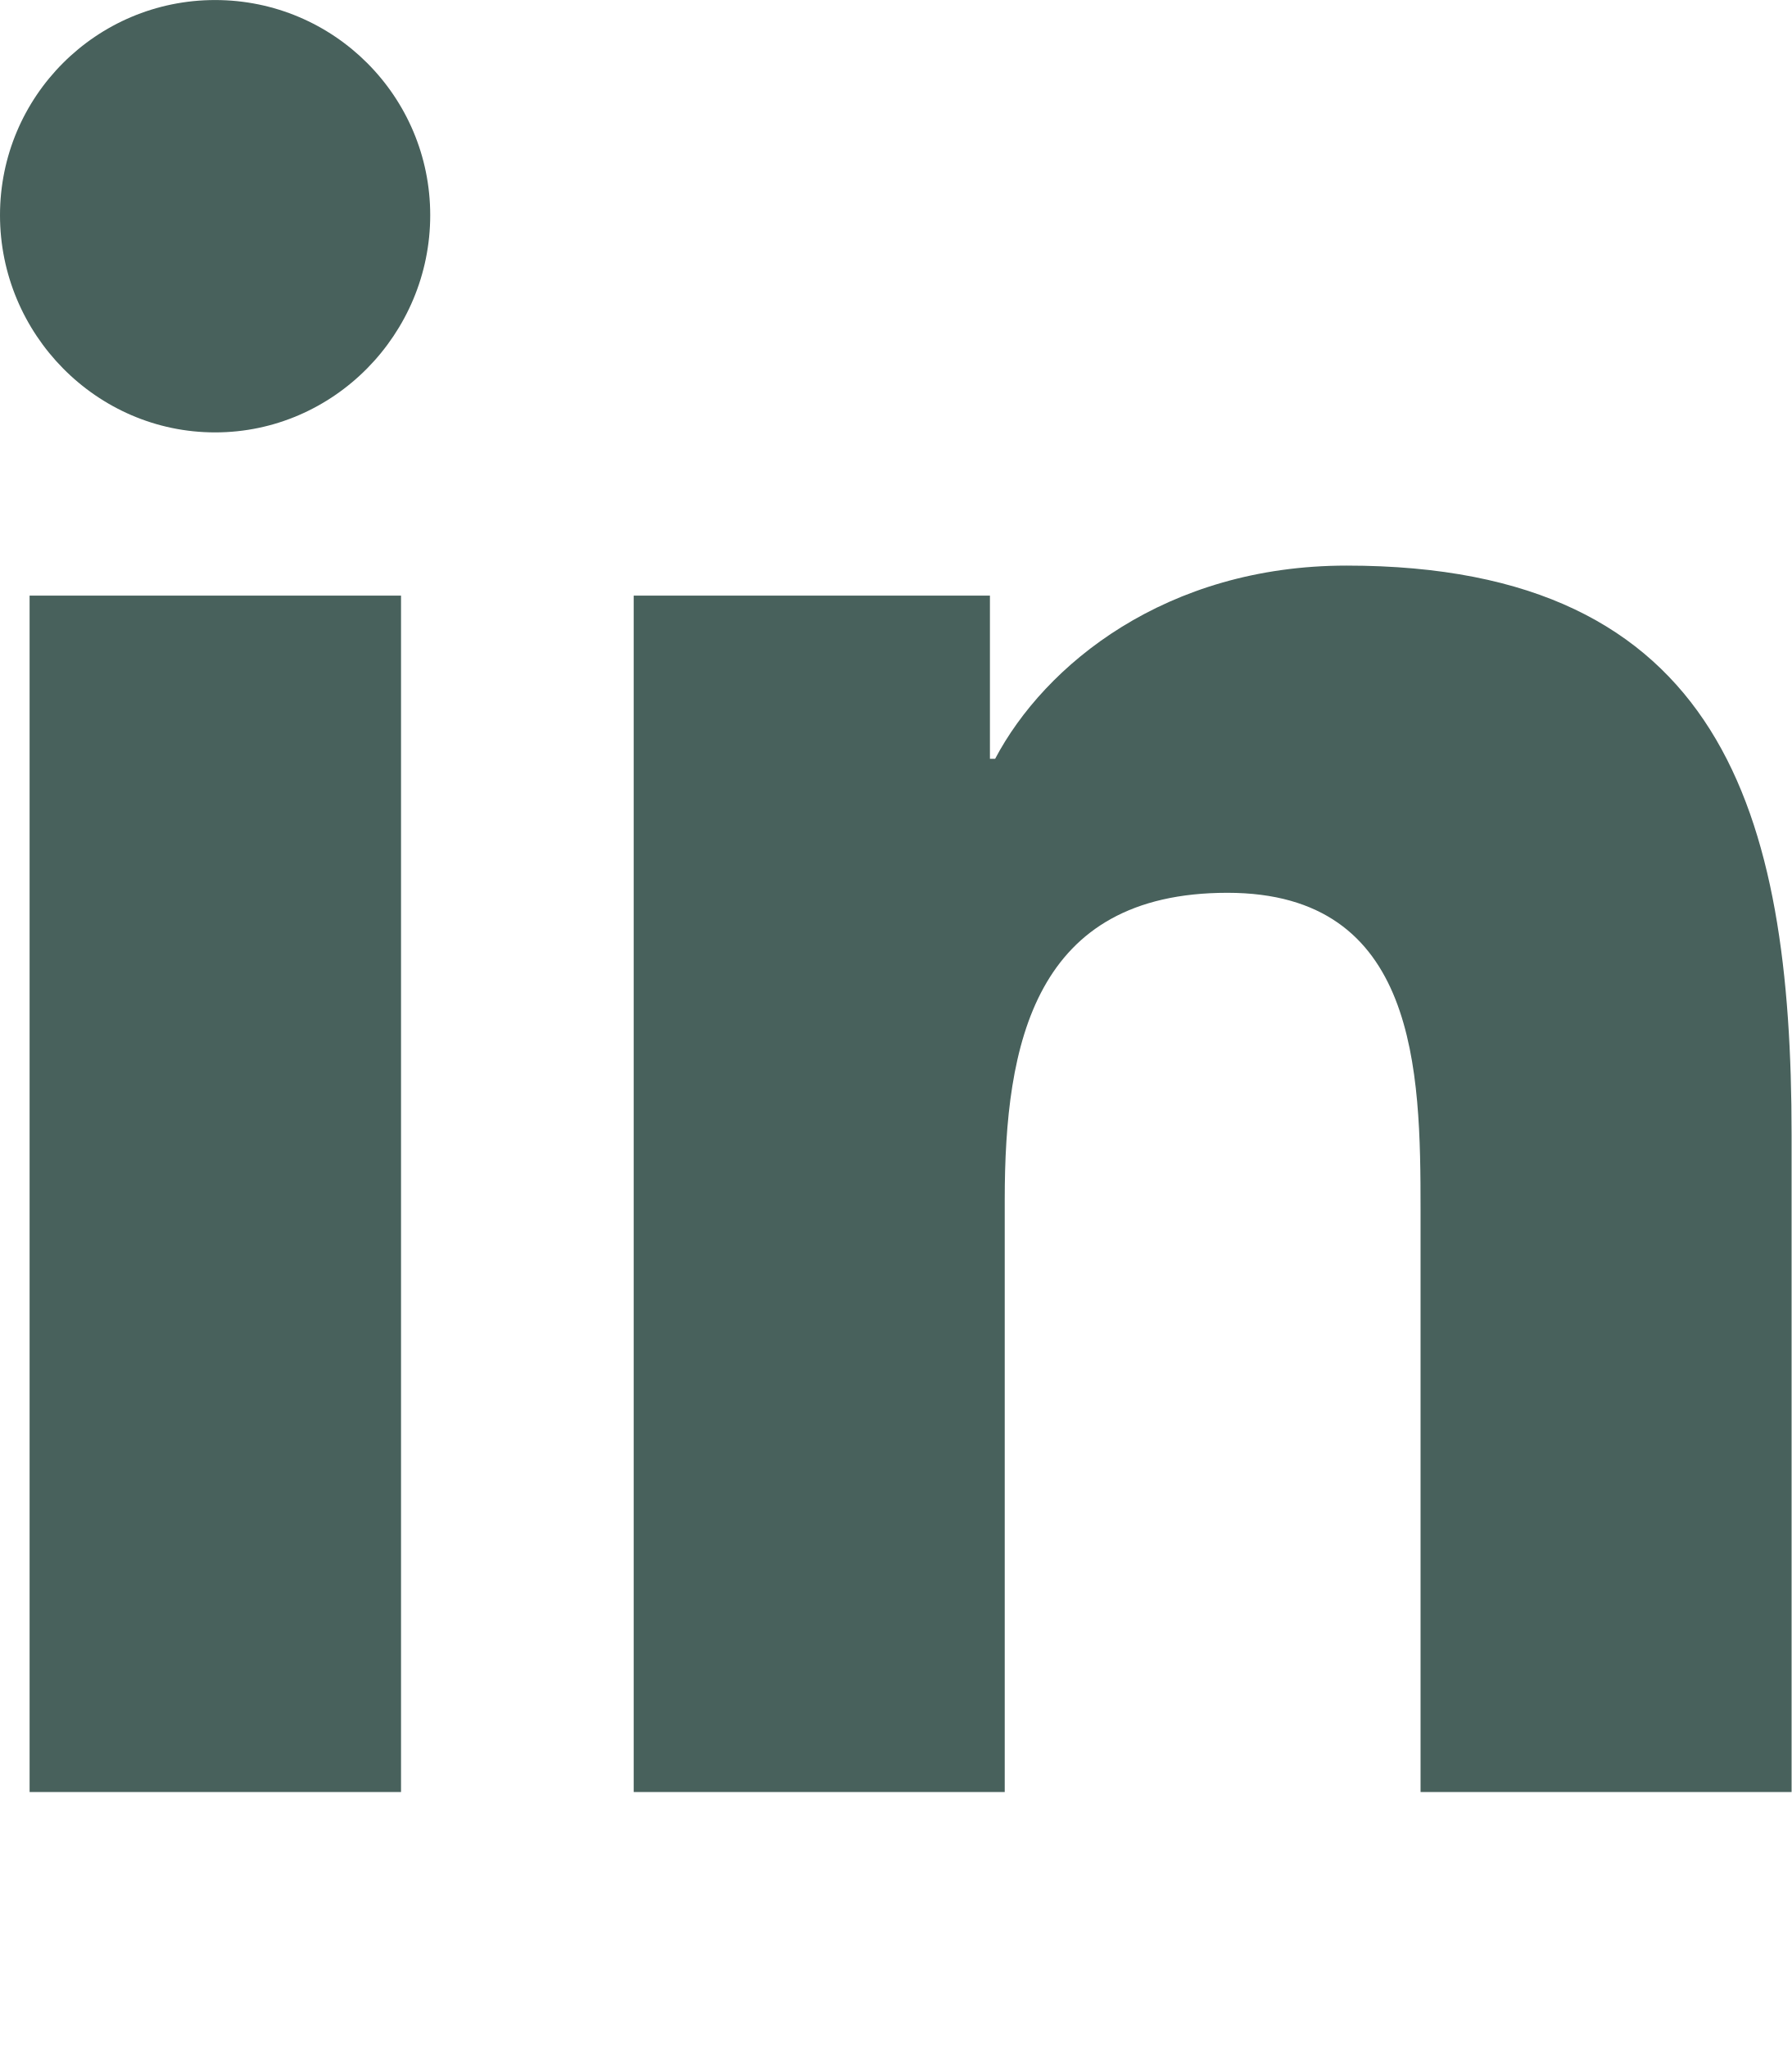
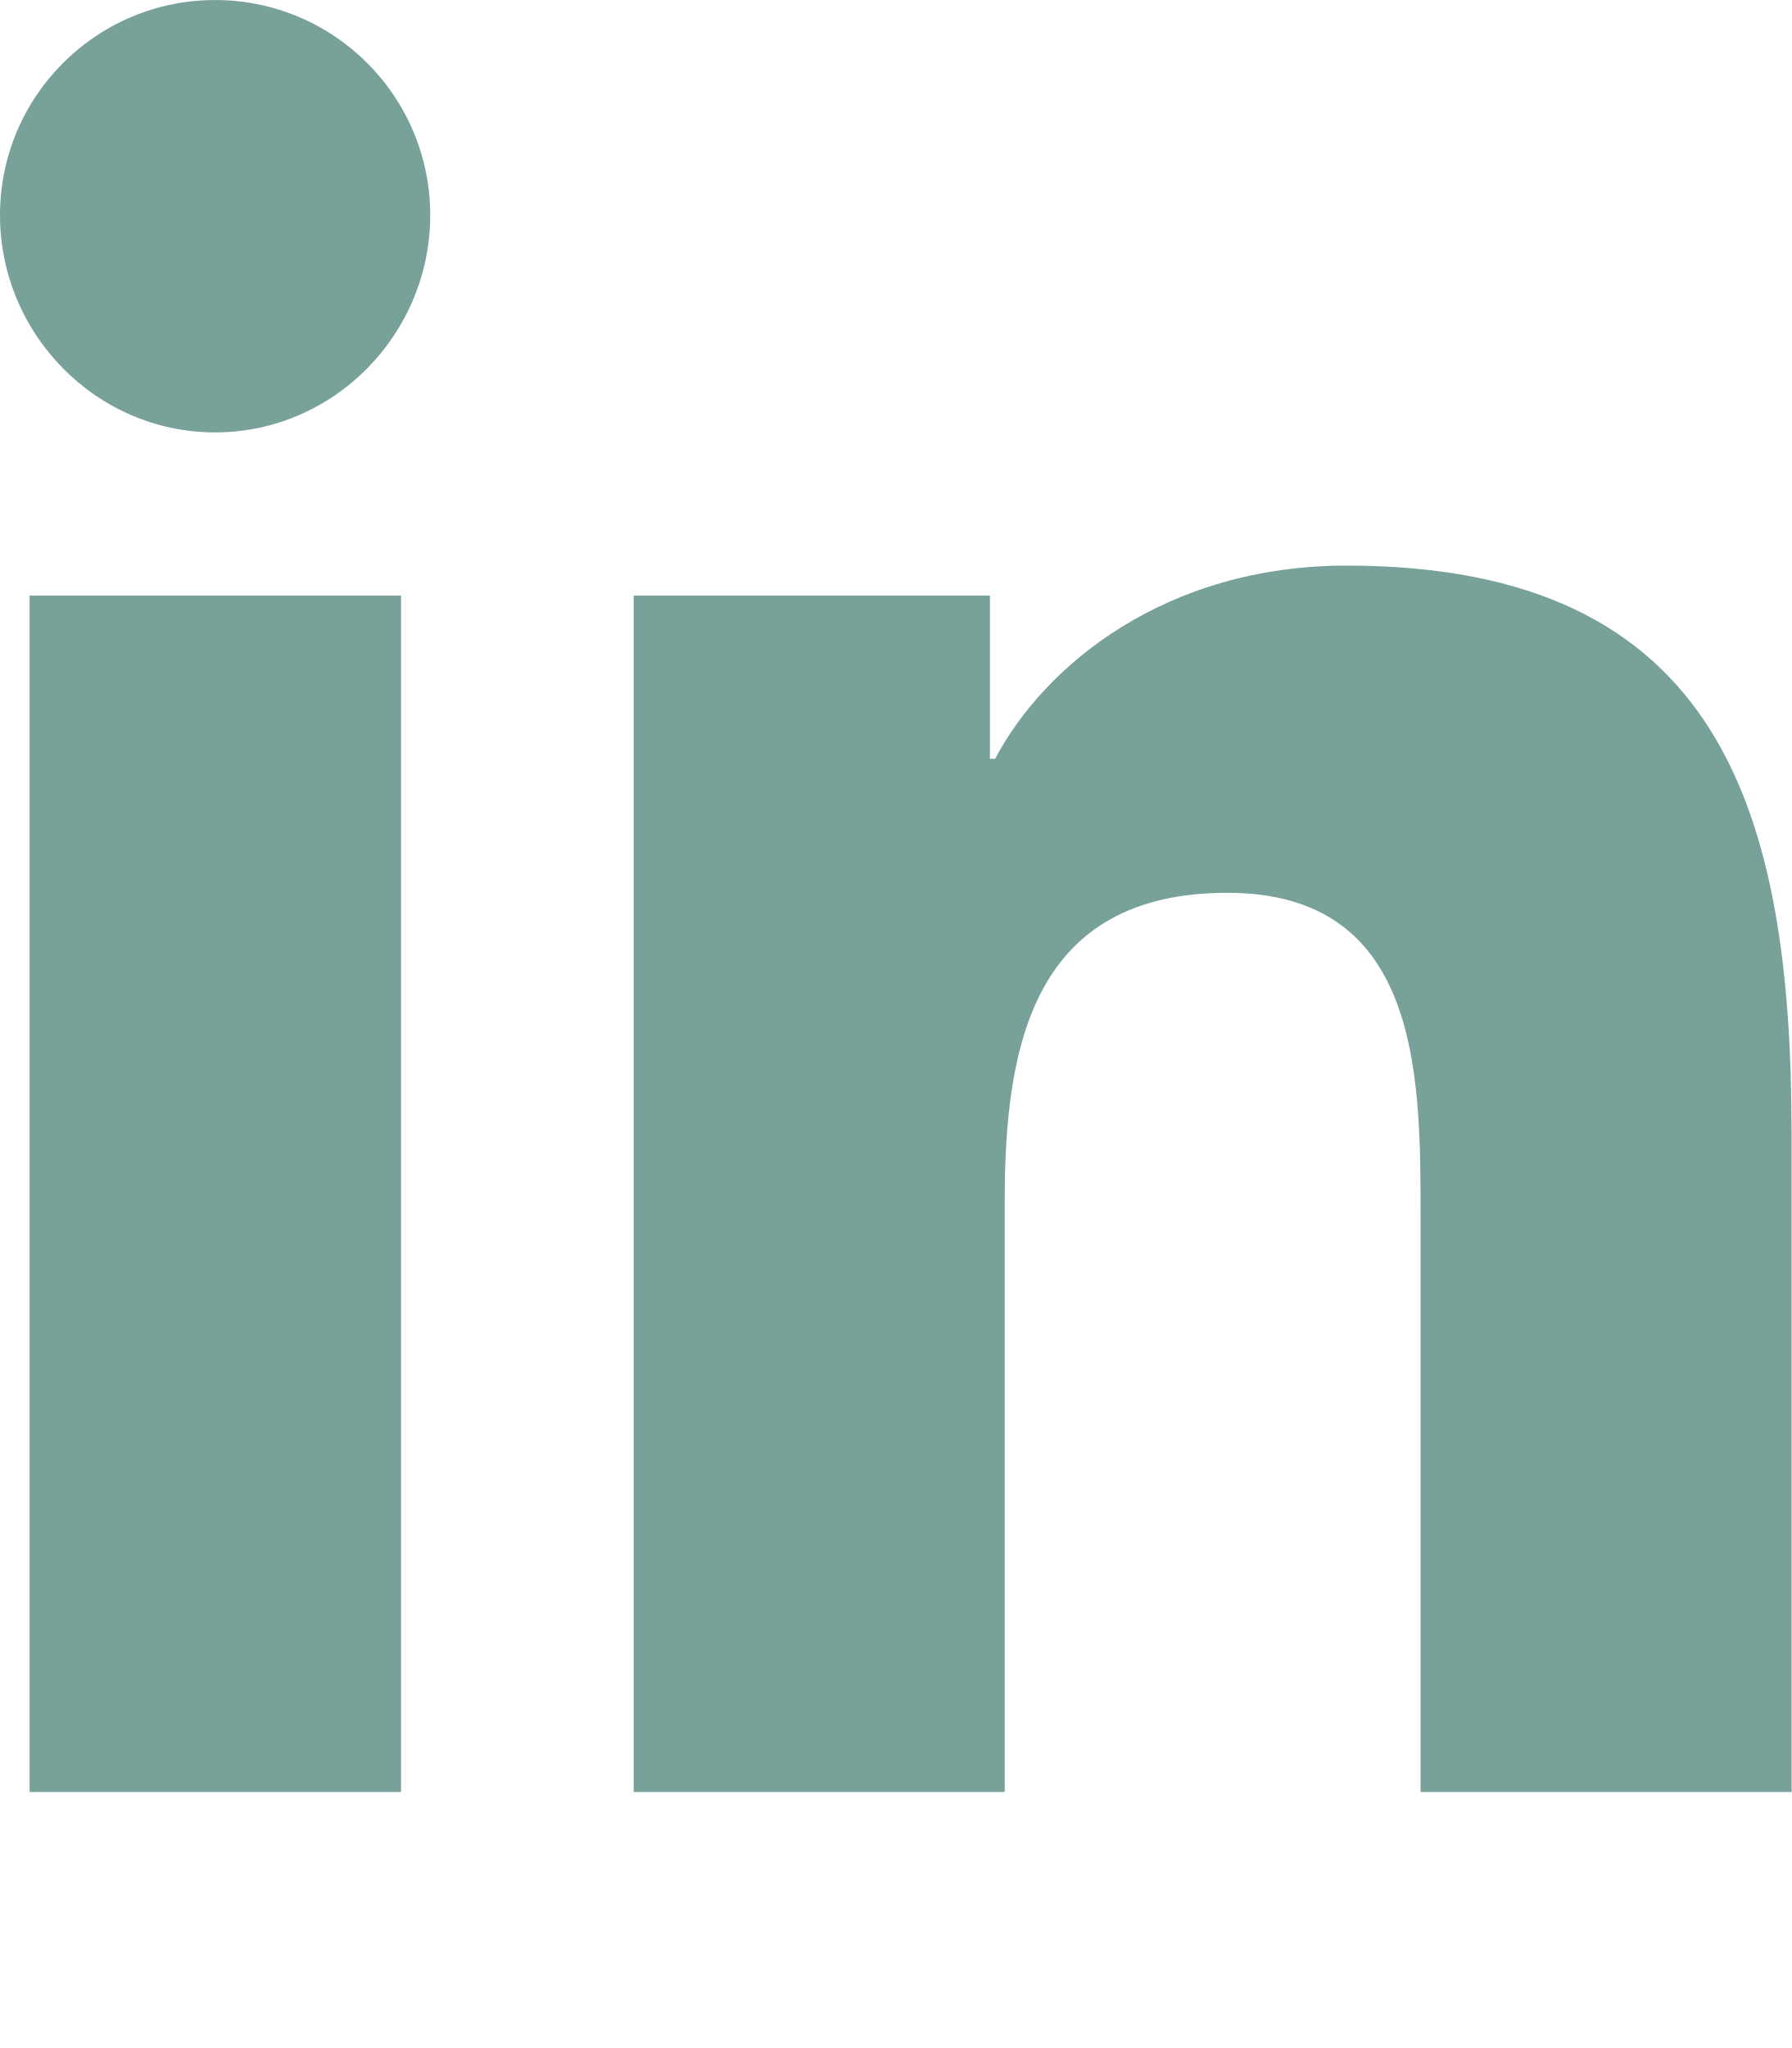
<svg xmlns="http://www.w3.org/2000/svg" id="linkedin" viewBox="0 0 448 512">
-   <path d="M100.28 448H7.4V148.9h92.88zM53.79 108.1C24.09 108.1 0 83.5 0 53.8a53.79 53.79 0 0 1 107.58 0c0 29.7-24.1 54.3-53.79 54.3zM447.9 448h-92.68V302.4c0-34.7-.7-79.2-48.29-79.2-48.29 0-55.69 37.7-55.69 76.7V448h-92.78V148.9h89.08v40.8h1.3c12.4-23.5 42.69-48.3 87.88-48.3 94 0 111.28 61.9 111.28 142.3V448z" style="fill: rgb(72, 97, 92);" />
+   <path d="M100.28 448H7.4V148.9h92.88zM53.79 108.1C24.09 108.1 0 83.5 0 53.8a53.79 53.79 0 0 1 107.58 0c0 29.7-24.1 54.3-53.79 54.3zM447.9 448h-92.68V302.4c0-34.7-.7-79.2-48.29-79.2-48.29 0-55.69 37.7-55.69 76.7V448h-92.78V148.9h89.08v40.8h1.3c12.4-23.5 42.69-48.3 87.88-48.3 94 0 111.28 61.9 111.28 142.3V448z" style="fill: rgb(119, 161, 153);" />
</svg>
